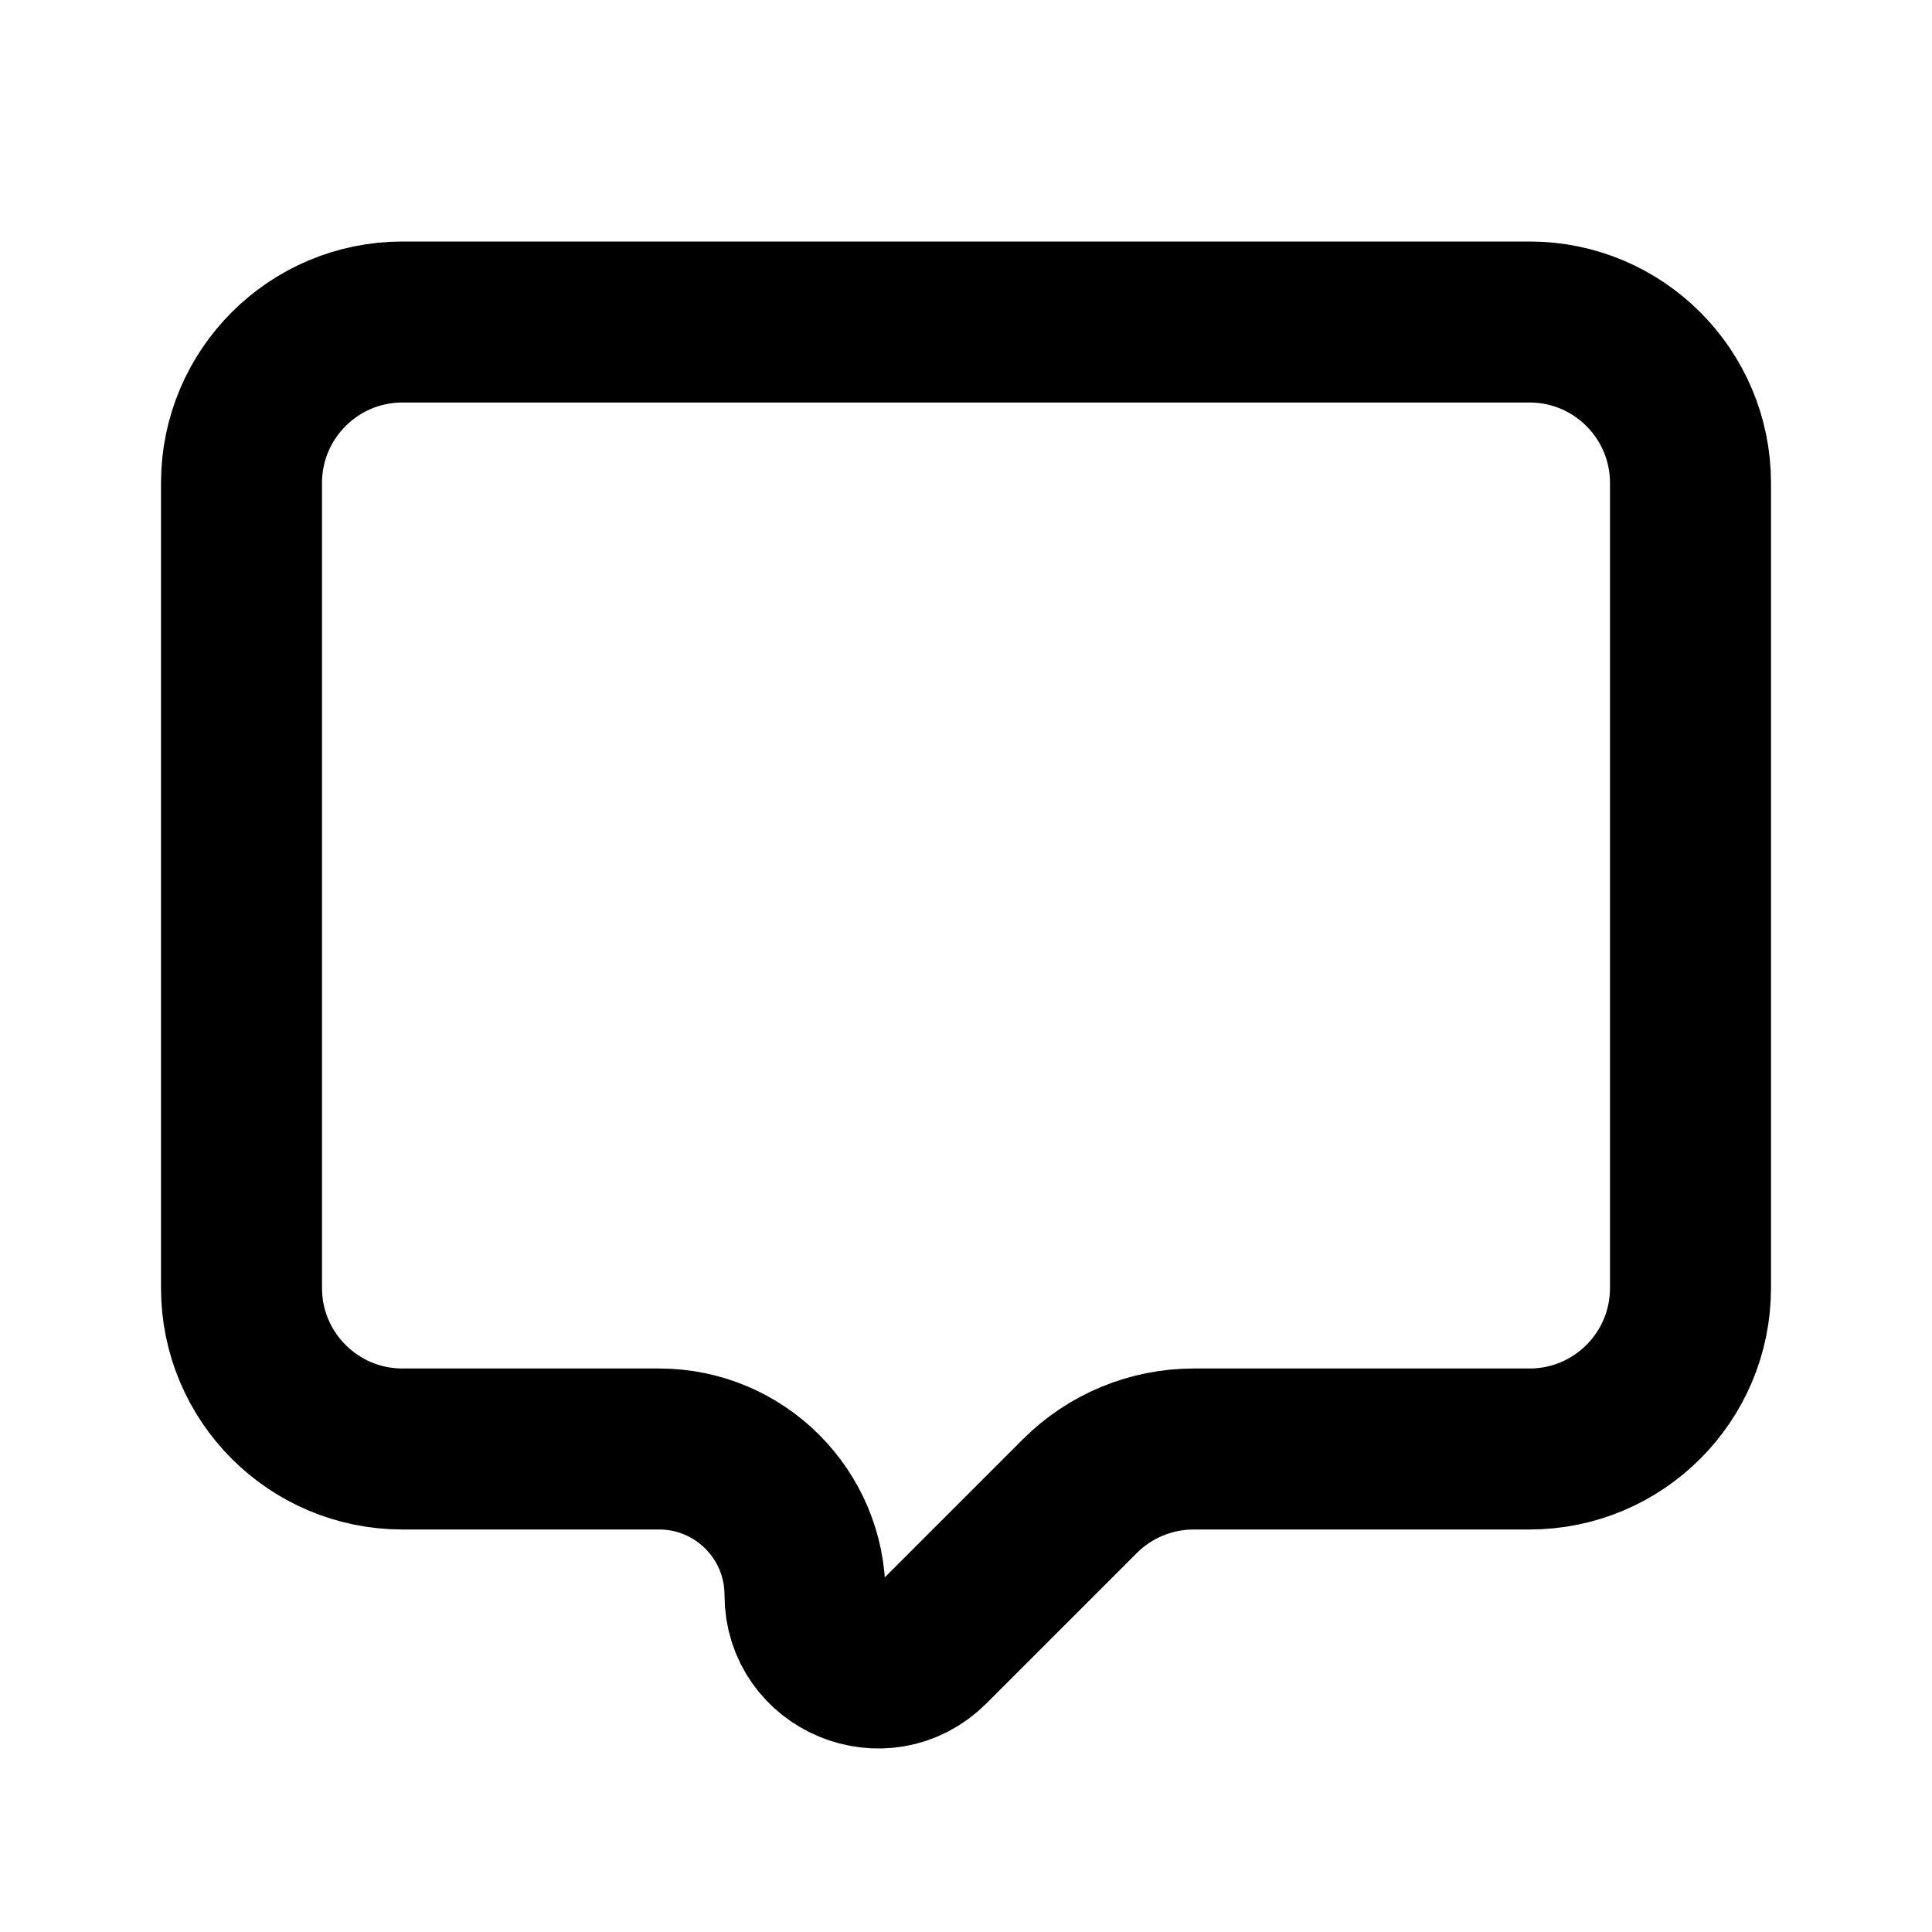
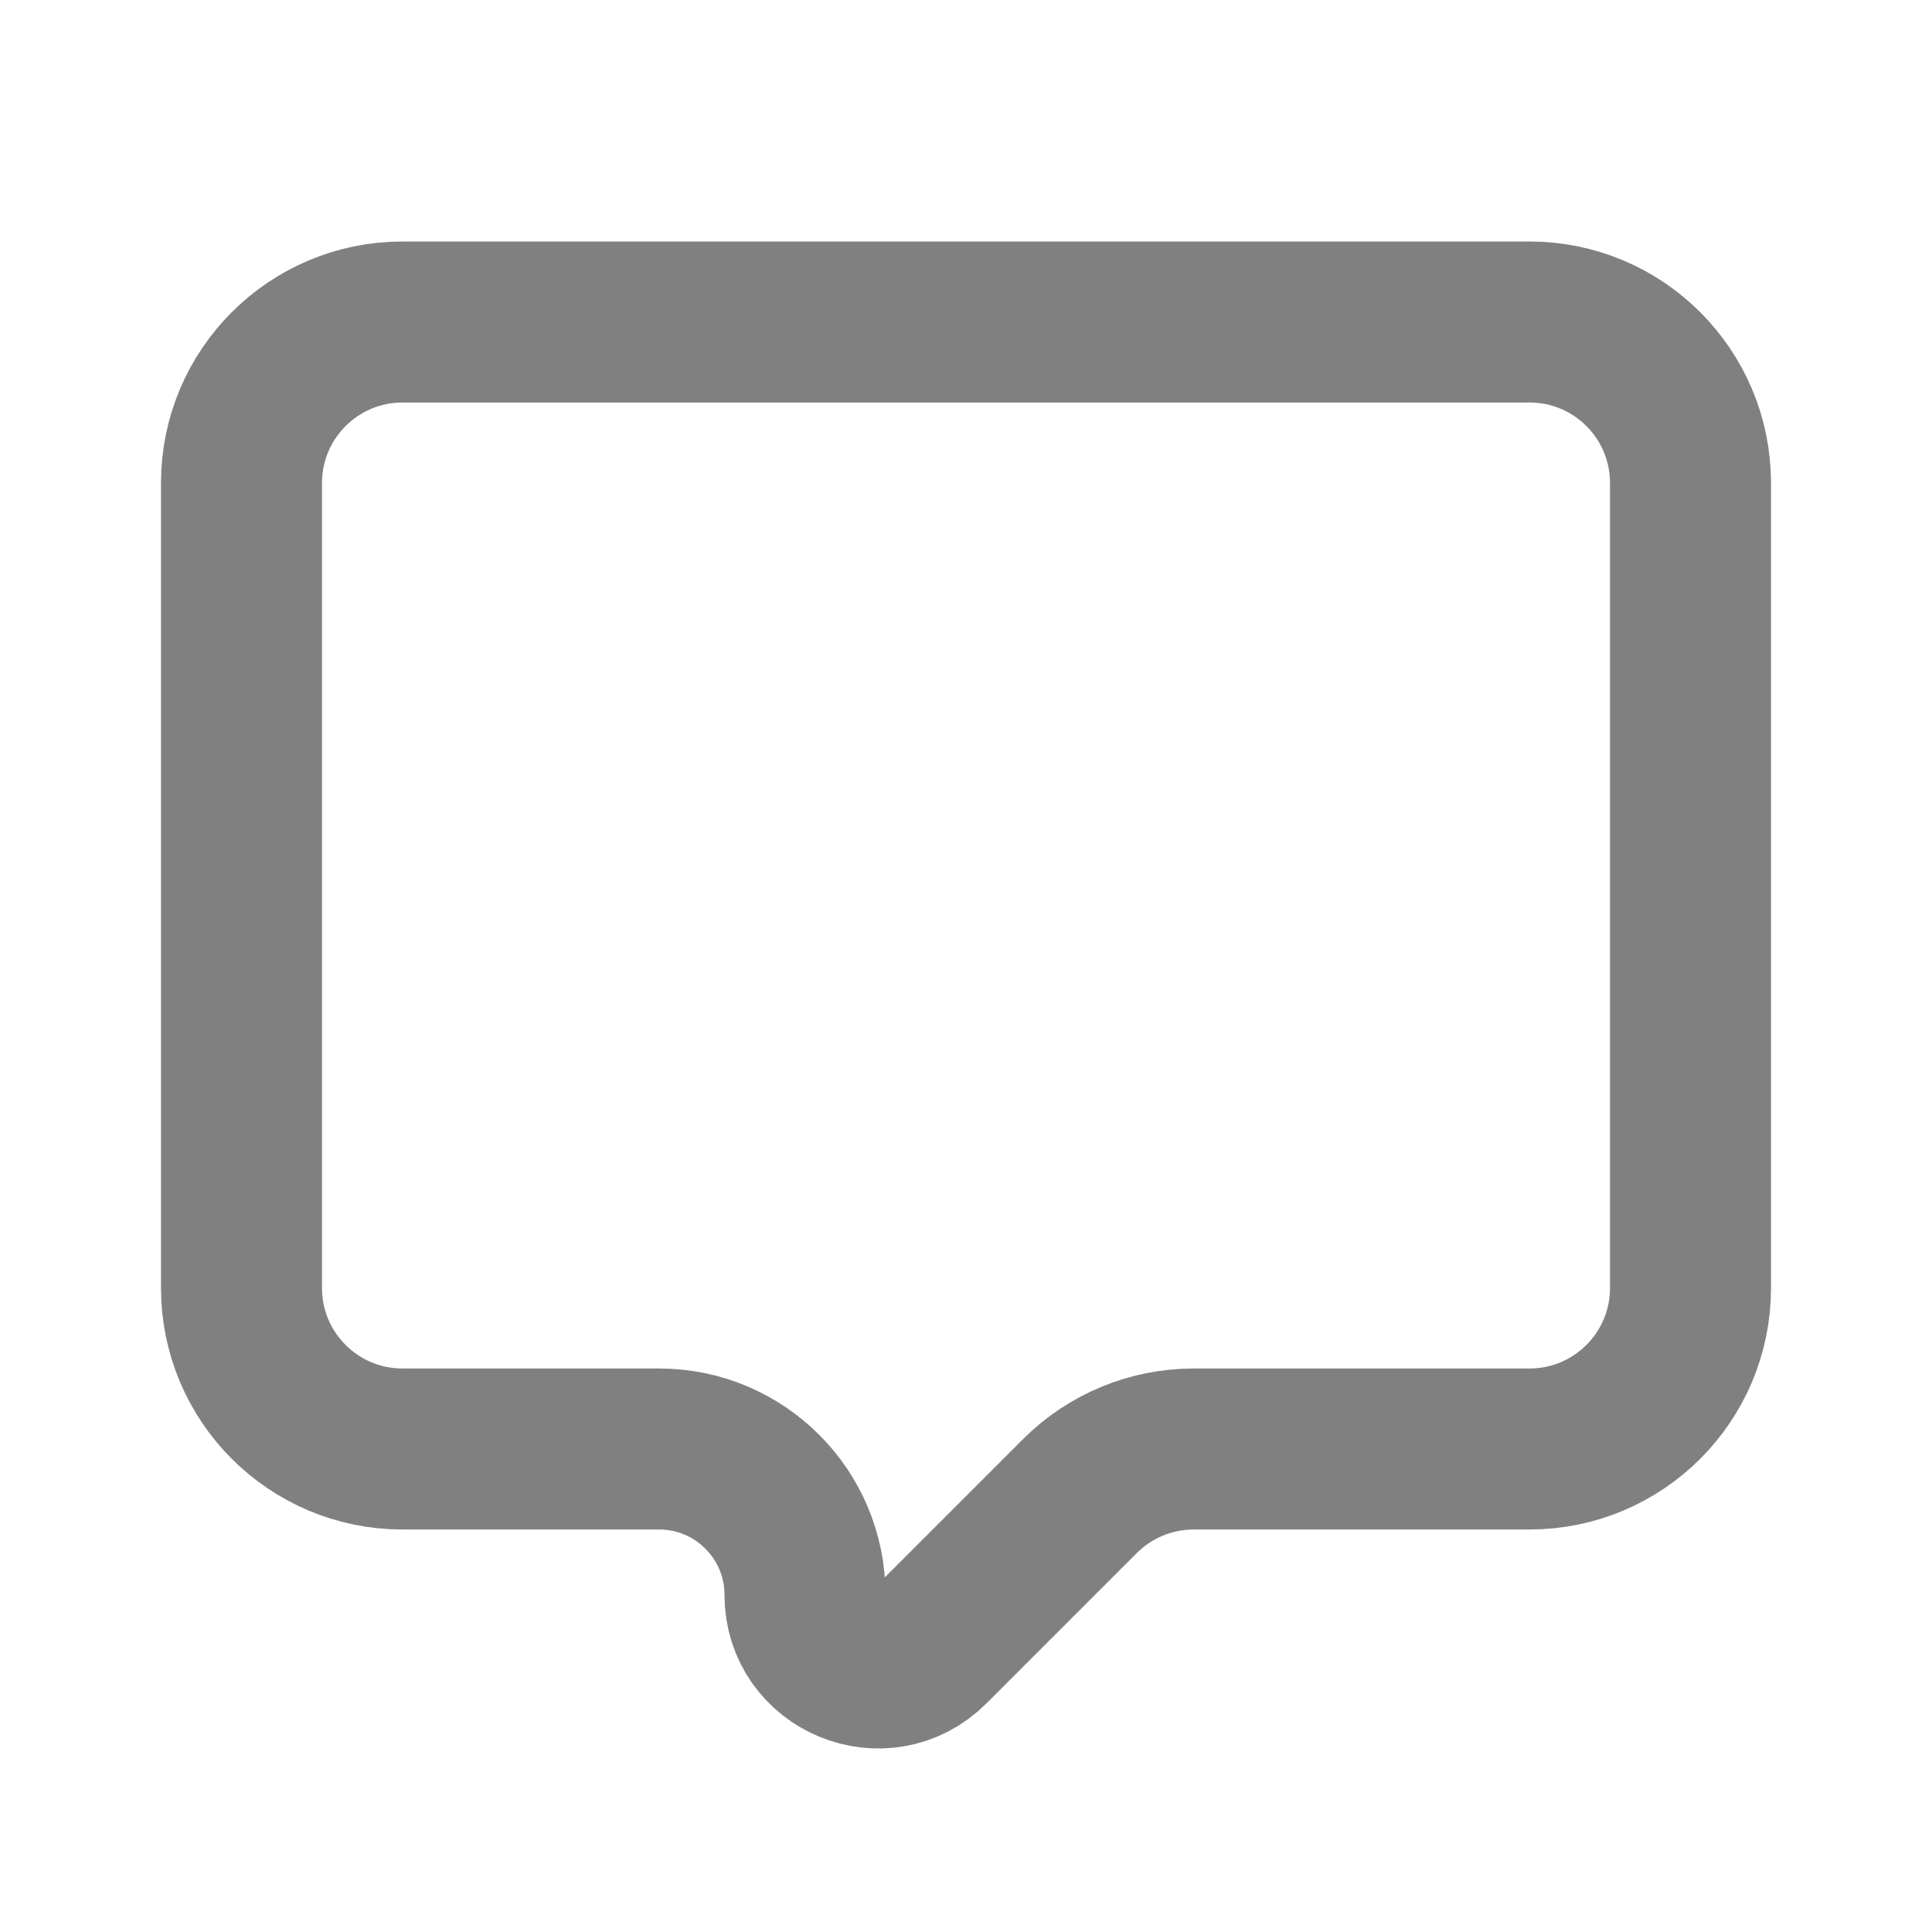
<svg xmlns="http://www.w3.org/2000/svg" width="800px" height="800px" viewBox="0 0 24 24" fill="none">
-   <path stroke="#000000" stroke-linecap="round" stroke-linejoin="round" stroke-width="2" d="M19 4H5a2 2 0 0 0-2 2v10a2 2 0 0 0 2 2h3.188c1 0 1.812.811 1.812 1.812 0 .808.976 1.212 1.547.641l1.867-1.867A2 2 0 0 1 14.828 18H19a2 2 0 0 0 2-2V6a2 2 0 0 0-2-2z" />
+   <path stroke="gray" stroke-linecap="round" stroke-linejoin="round" stroke-width="2" d="M19 4H5a2 2 0 0 0-2 2v10a2 2 0 0 0 2 2h3.188c1 0 1.812.811 1.812 1.812 0 .808.976 1.212 1.547.641l1.867-1.867A2 2 0 0 1 14.828 18H19a2 2 0 0 0 2-2V6a2 2 0 0 0-2-2z" />
</svg>
